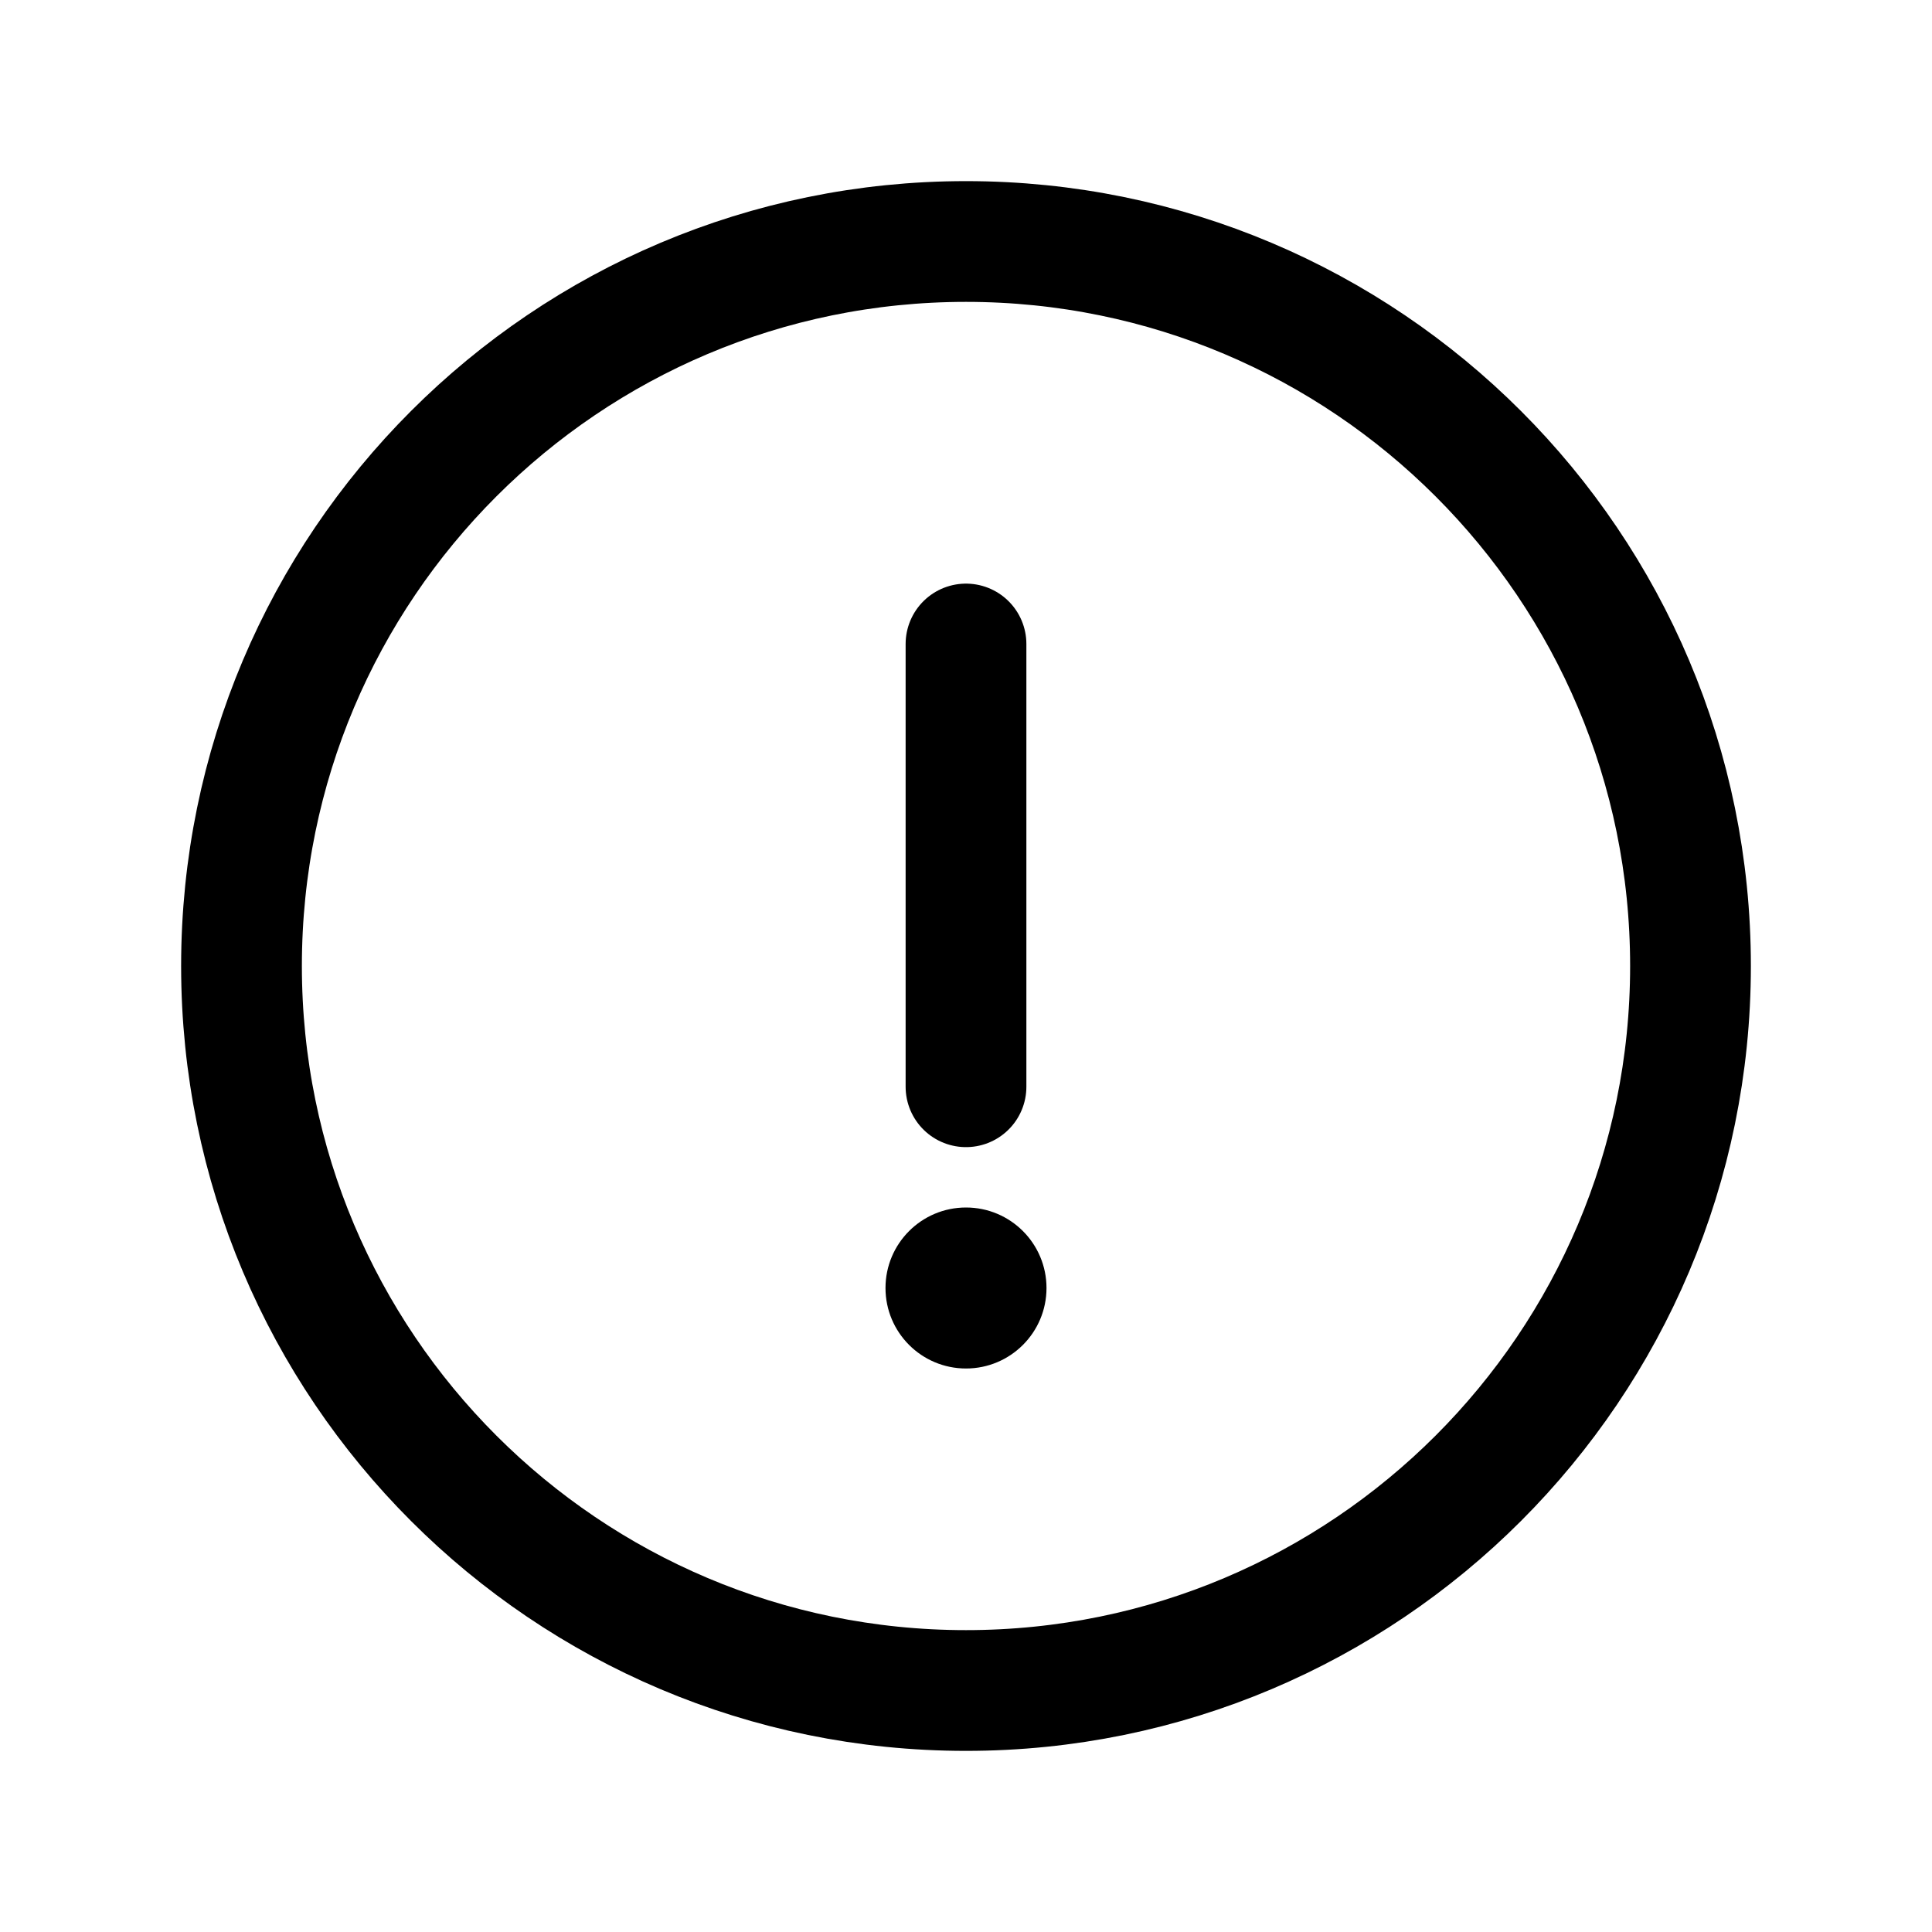
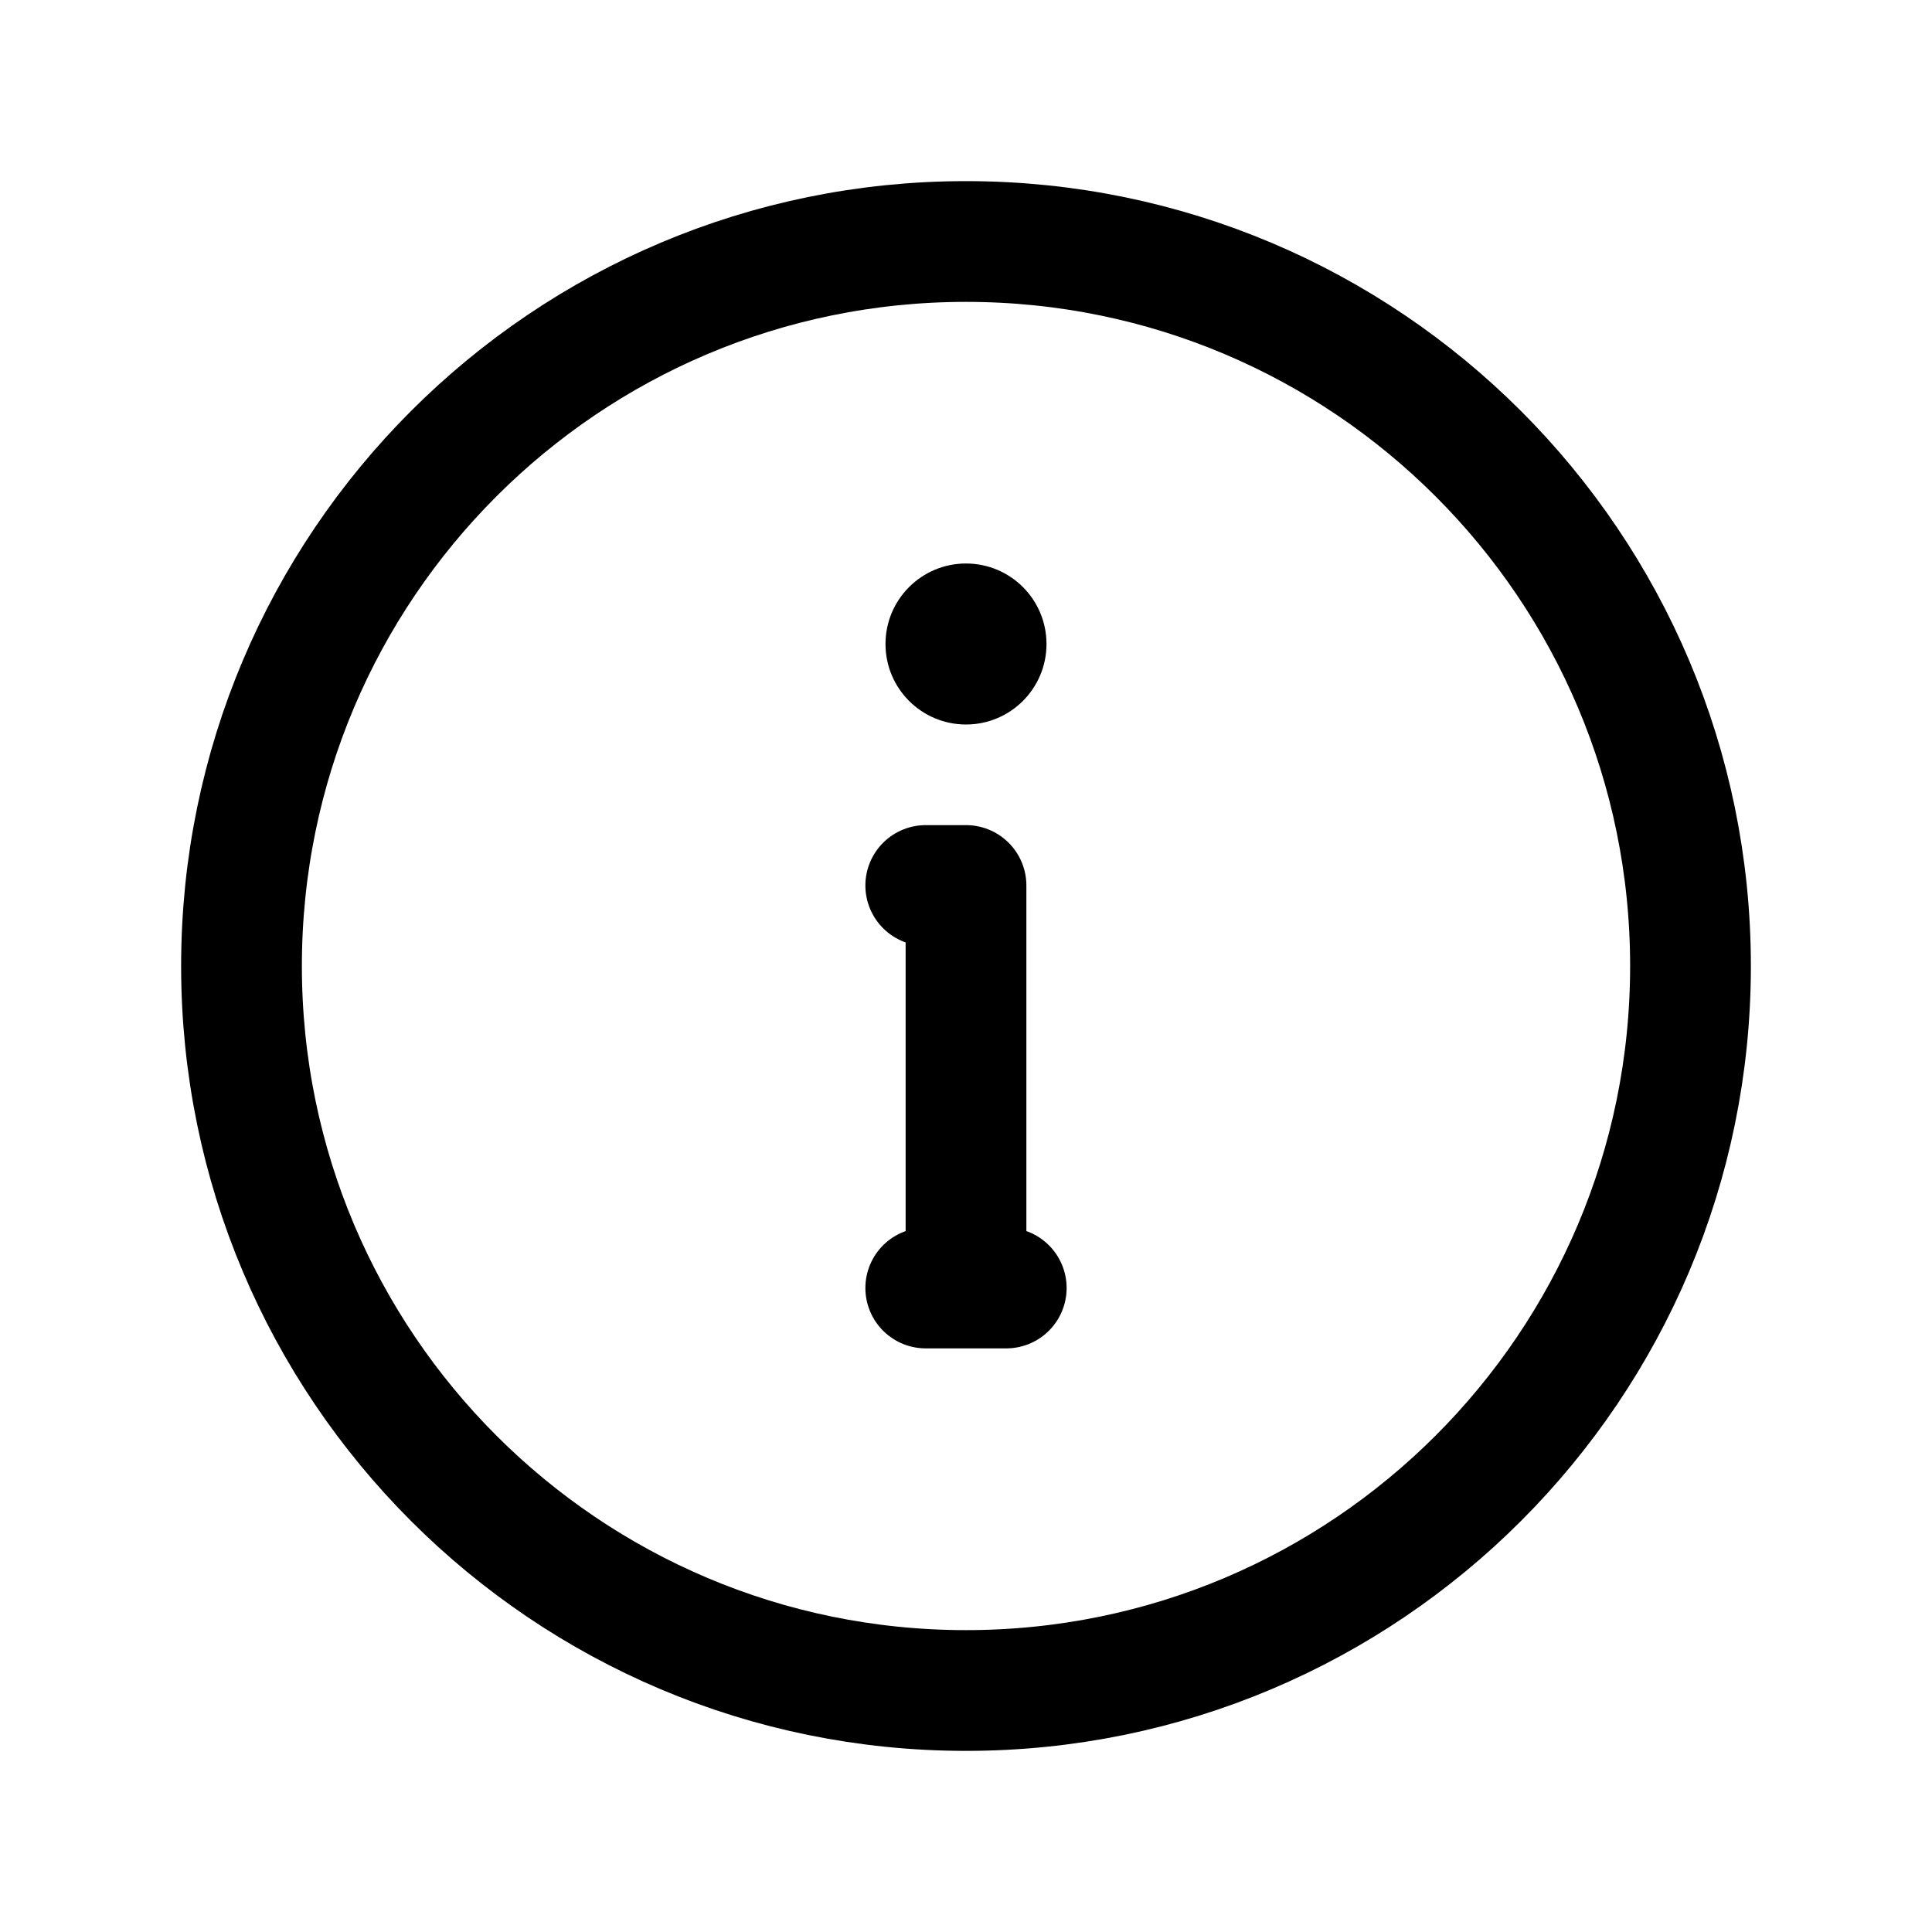
<svg xmlns="http://www.w3.org/2000/svg" width="24" height="24" viewBox="0 0 24 24" fill="none">
  <circle cx="12" cy="12" r="9" stroke="black" stroke-width="1.5" stroke-linecap="round" stroke-linejoin="round" />
-   <path d="M12 8V13.5" stroke="black" stroke-width="1.5" stroke-linecap="round" stroke-linejoin="round" />
-   <circle cx="12" cy="16" r="1" fill="black" />
+   <path d="M12 16V11H11.5M11.5 16H12.5" stroke="black" stroke-width="1.5" stroke-linecap="round" stroke-linejoin="round" />
+   <circle r="1" transform="matrix(1 0 0 -1 12 8)" fill="black" />
</svg>
